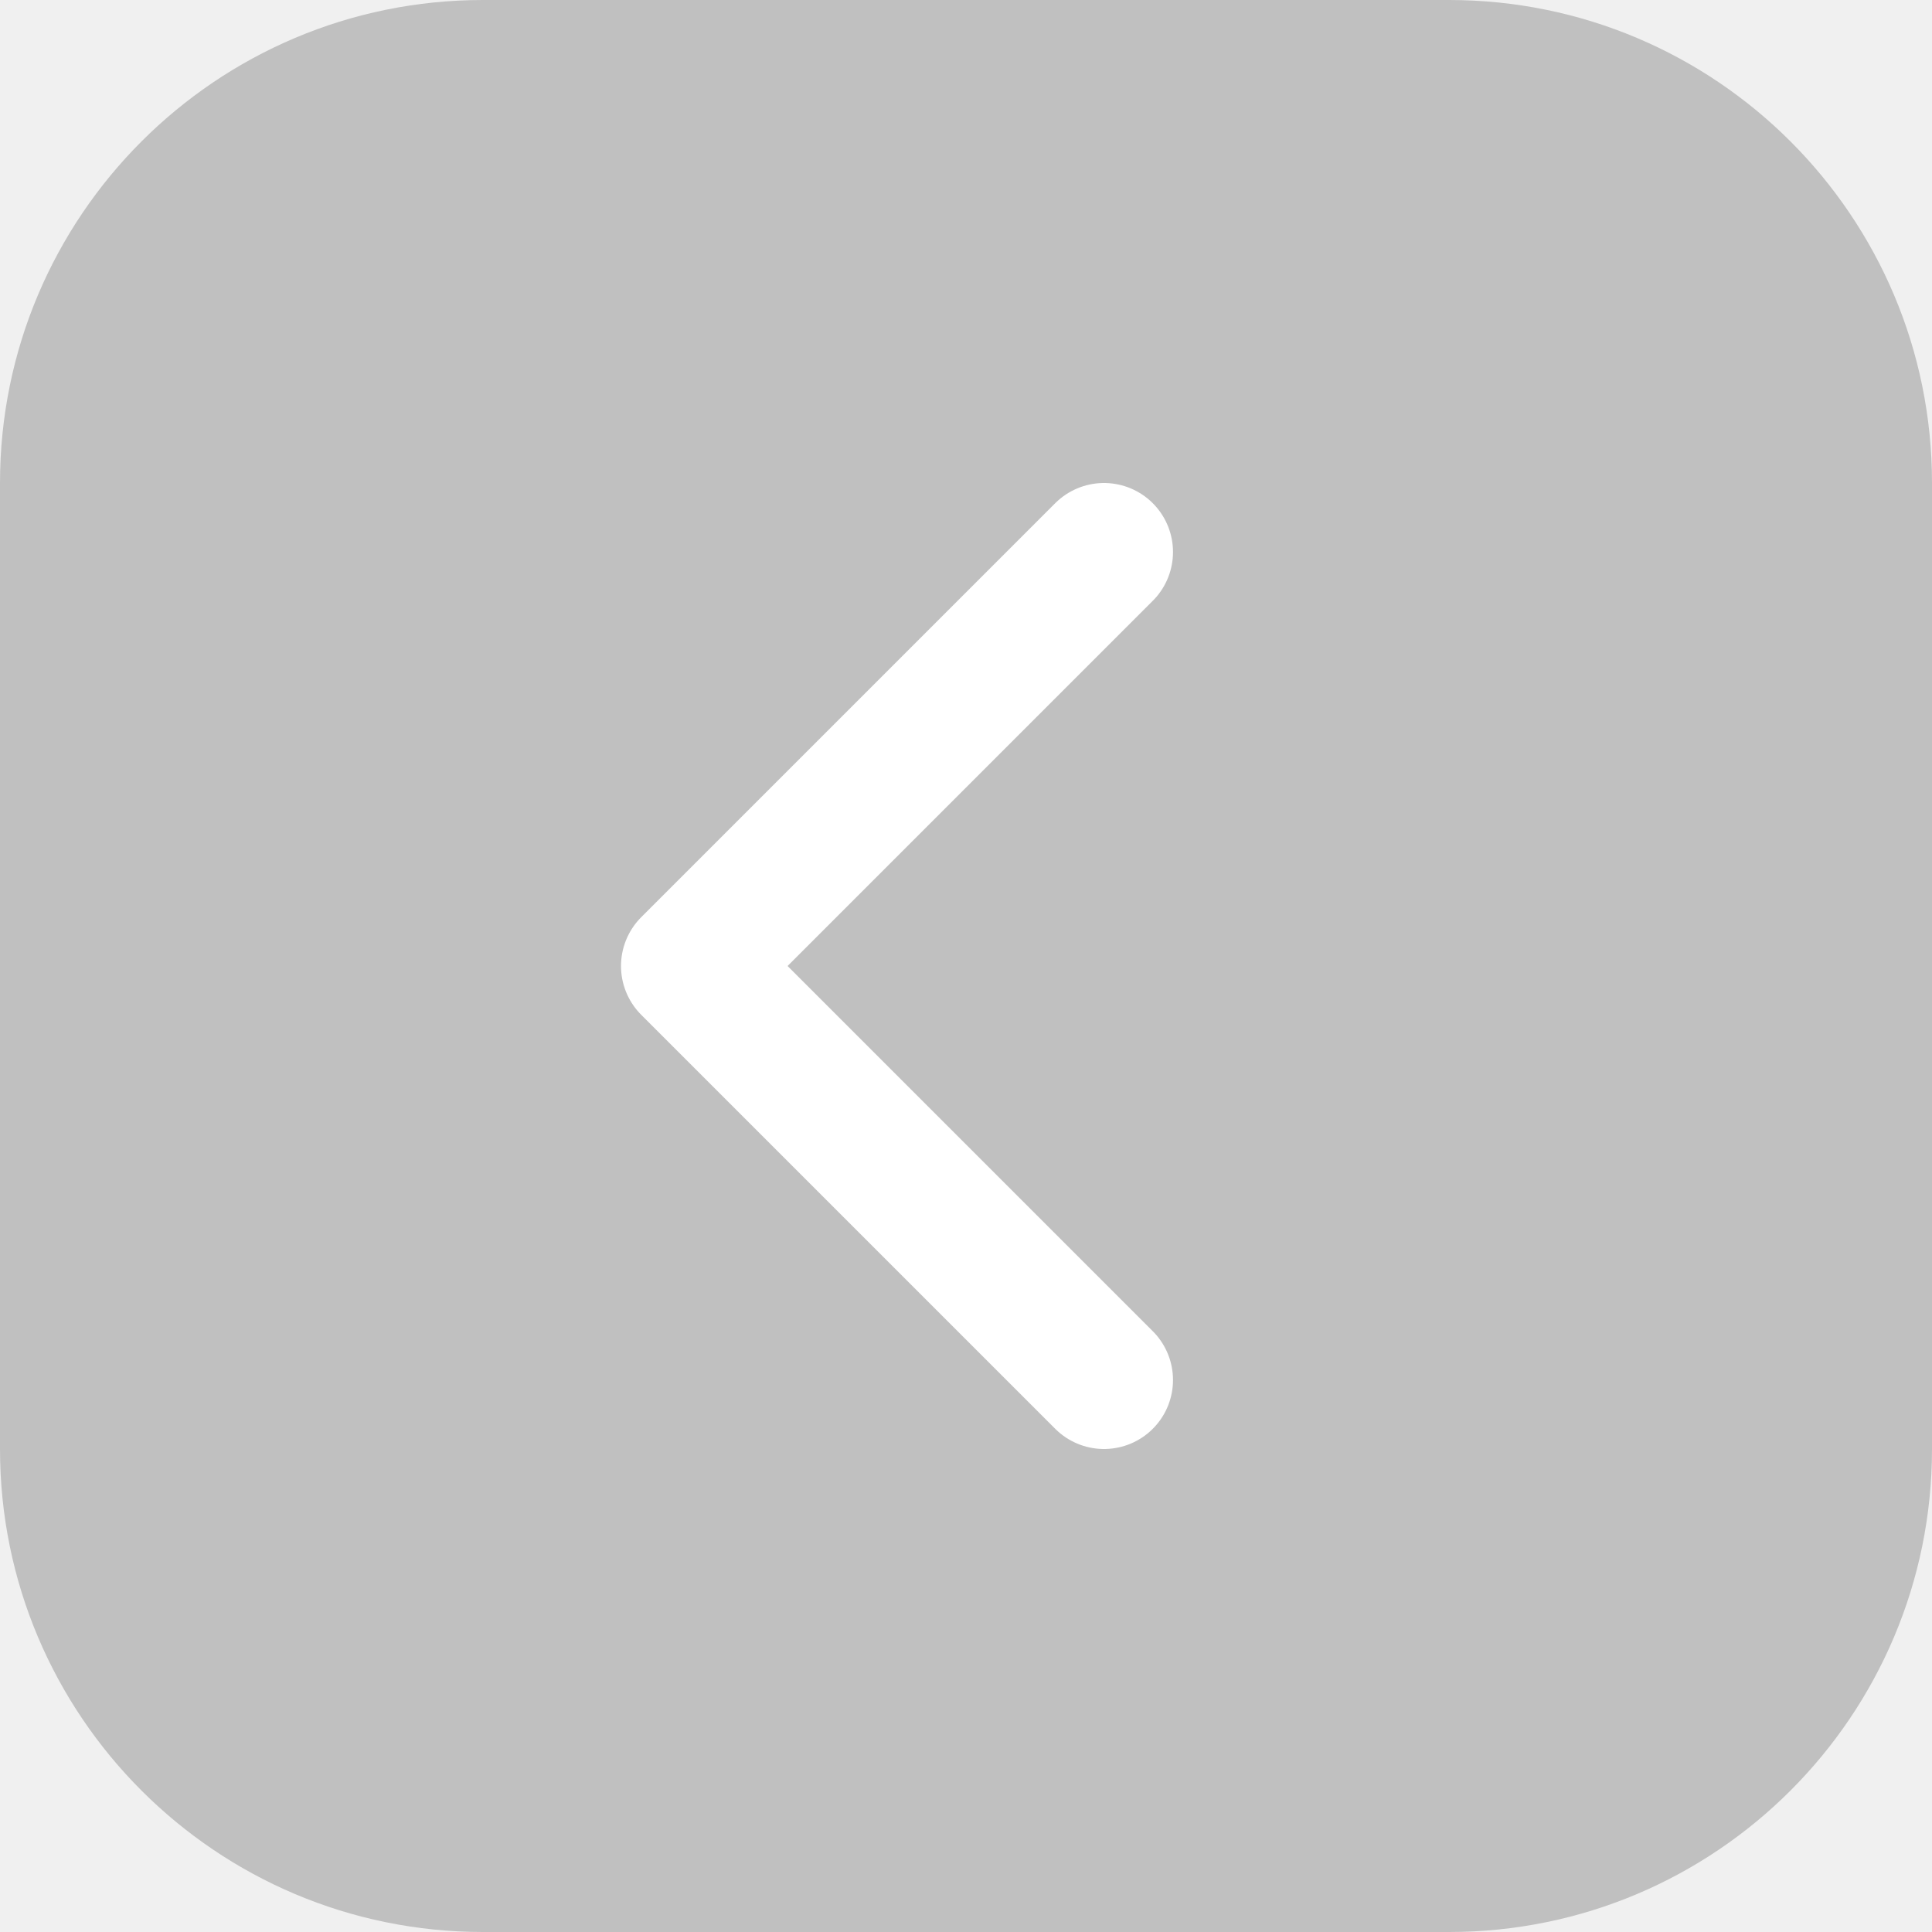
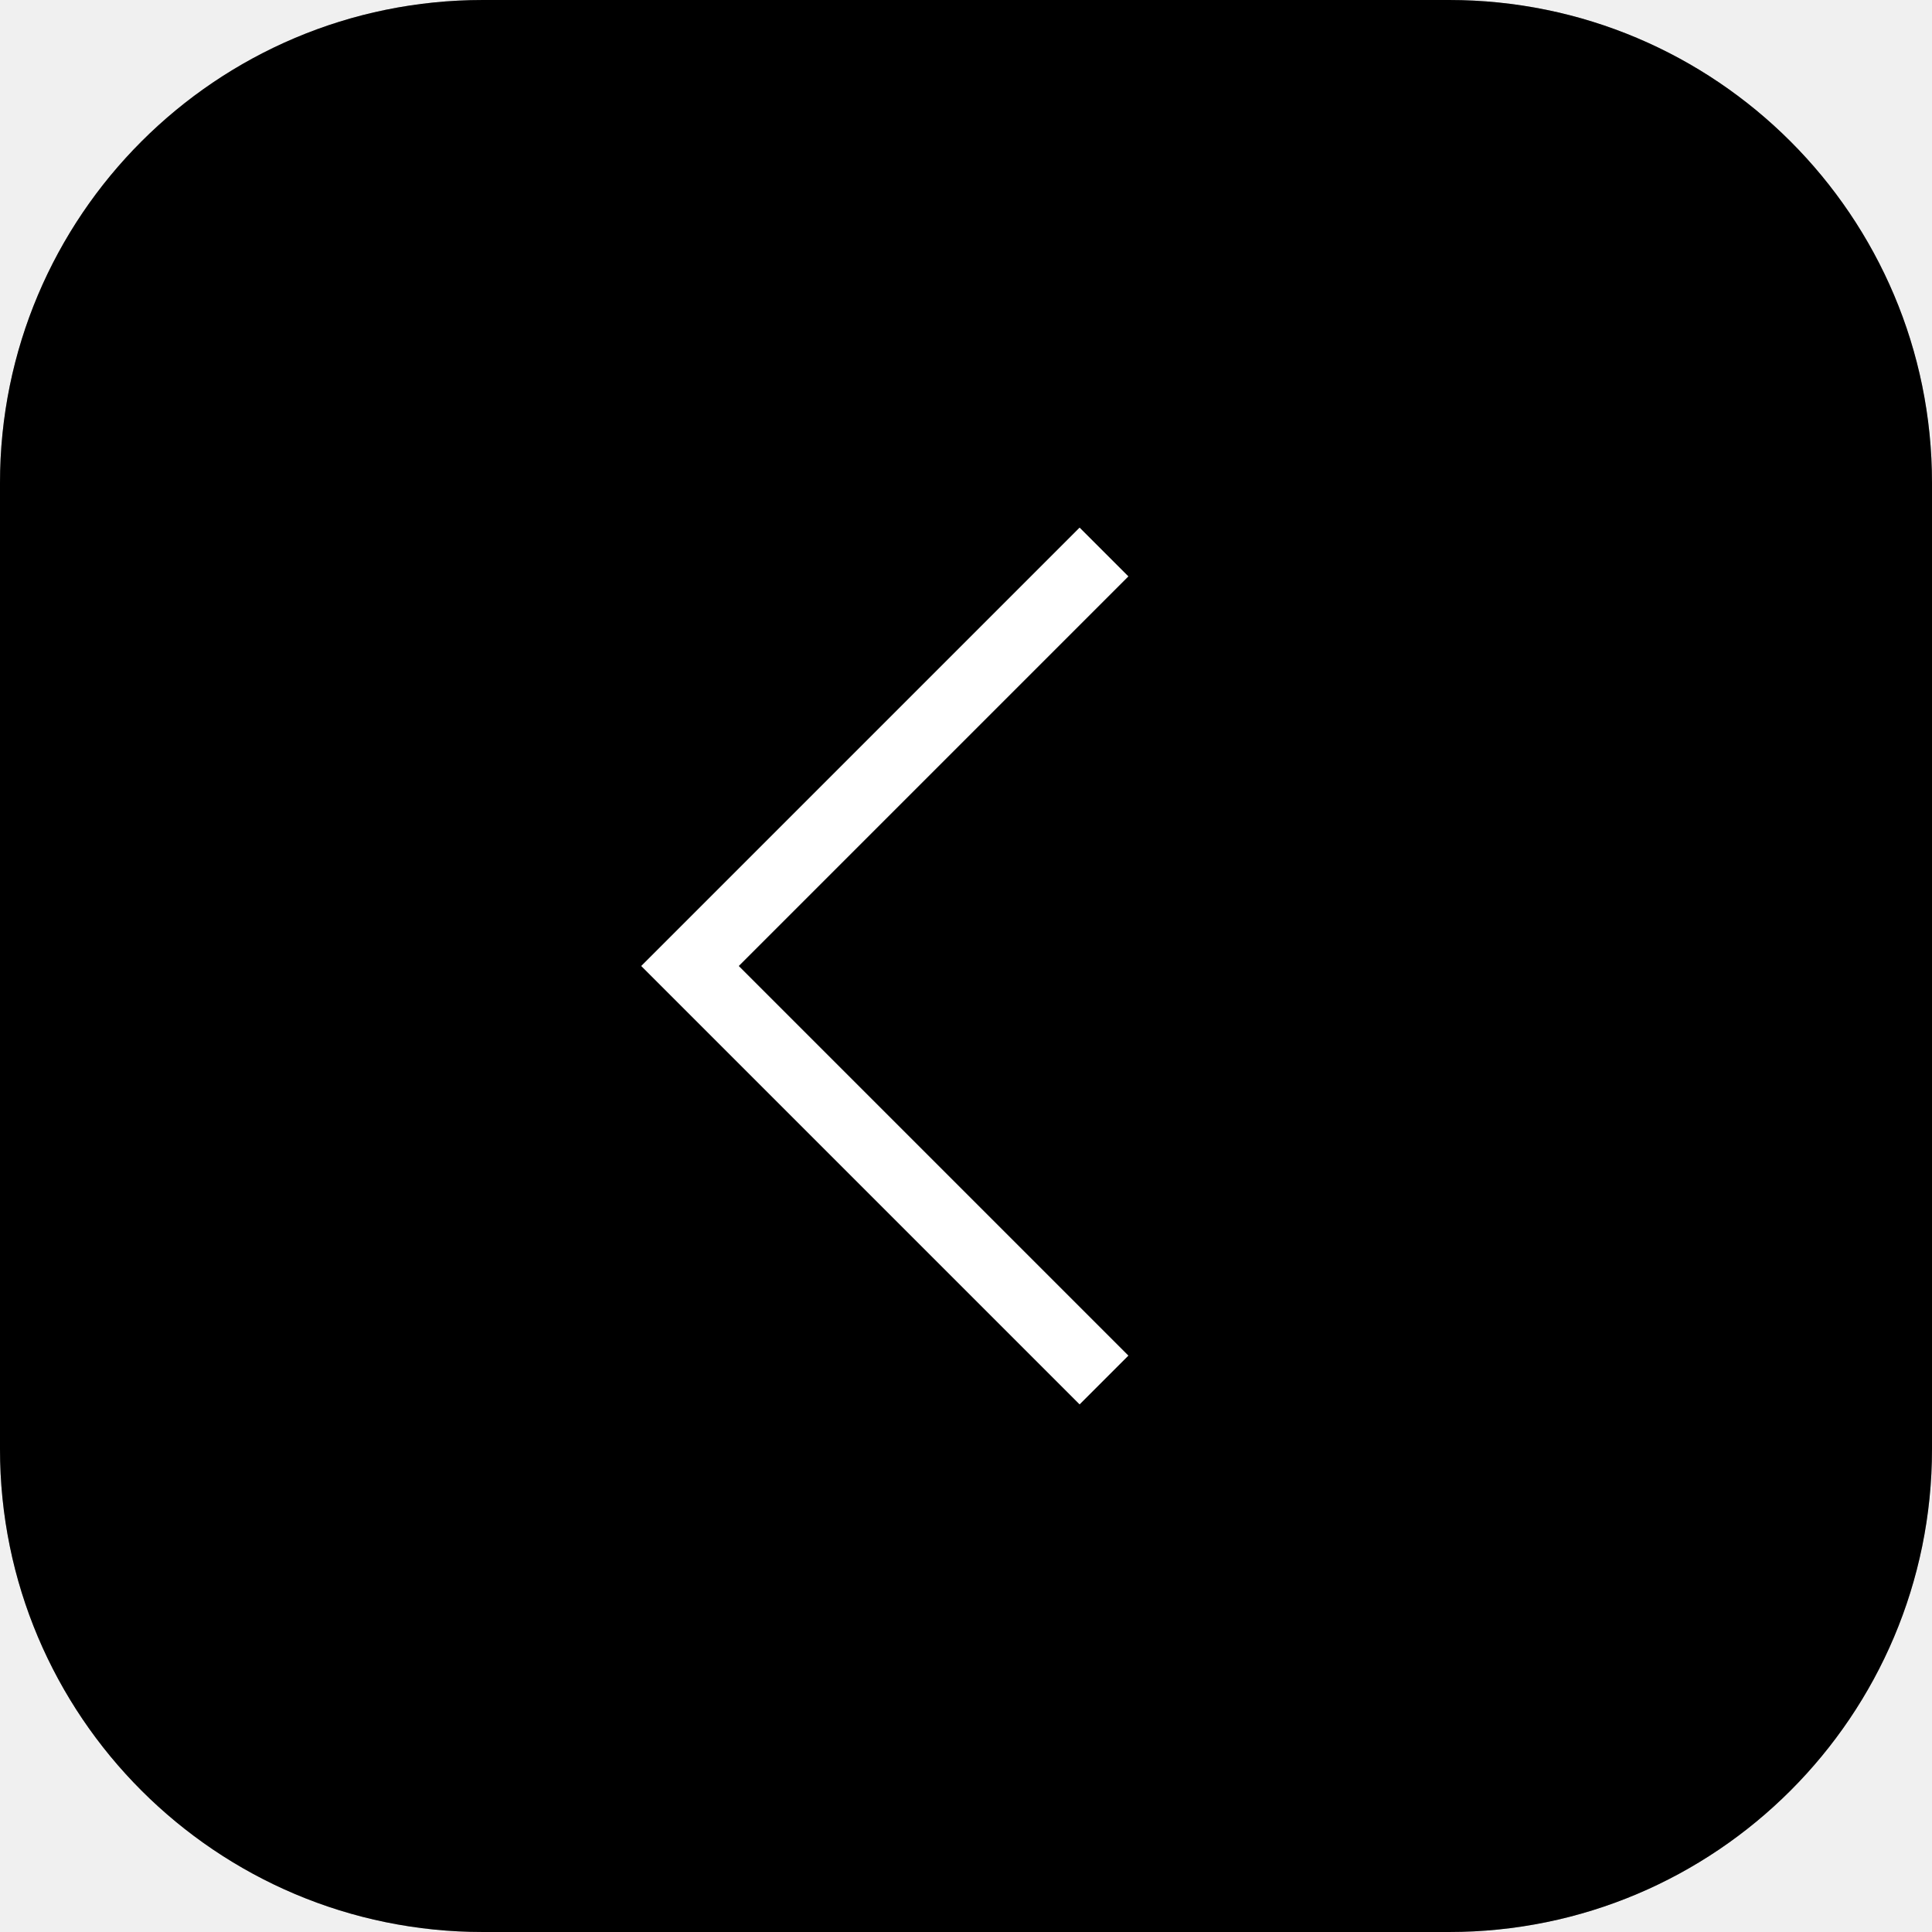
<svg xmlns="http://www.w3.org/2000/svg" width="28" height="28" viewBox="0 0 28 28" fill="none">
  <g filter="url(#filter0_b_1045_908)">
-     <path d="M0 7C0 3.134 3.134 0 7 0H14H21C24.866 0 28 3.134 28 7V21C28 24.866 24.866 28 21 28H7C3.134 28 0 24.866 0 21V7Z" fill="black" fill-opacity="0.2" />
+     <path d="M0 7C0 3.134 3.134 0 7 0H14H21C24.866 0 28 3.134 28 7V21C28 24.866 24.866 28 21 28H7C3.134 28 0 24.866 0 21V7Z" fill="black" fillOpacity="0.2" />
  </g>
-   <path d="M16 20L10 14L16 8" stroke="white" stroke-width="2" stroke-linecap="round" stroke-linejoin="round" />
+   <path d="M16 20L10 14L16 8" stroke="white" strokeWidth="2" strokeLinecap="round" strokeLinejoin="round" />
  <defs>
-     <filter id="filter0_b_1045_908" x="-222.4" y="-222.4" width="472.8" height="472.8" filterUnits="userSpaceOnUse" color-interpolation-filters="sRGB">
-       <feFlood flood-opacity="0" result="BackgroundImageFix" />
+     <filter id="filter0_b_1045_908" x="-222.4" y="-222.4" width="472.8" height="472.8" filterUnits="userSpaceOnUse" colorInterpolationFilters="sRGB">
+       <feFlood floodOpacity="0" result="BackgroundImageFix" />
      <feGaussianBlur in="BackgroundImageFix" stdDeviation="111.2" />
      <feComposite in2="SourceAlpha" operator="in" result="effect1_backgroundBlur_1045_908" />
      <feBlend mode="normal" in="SourceGraphic" in2="effect1_backgroundBlur_1045_908" result="shape" />
    </filter>
  </defs>
</svg>
